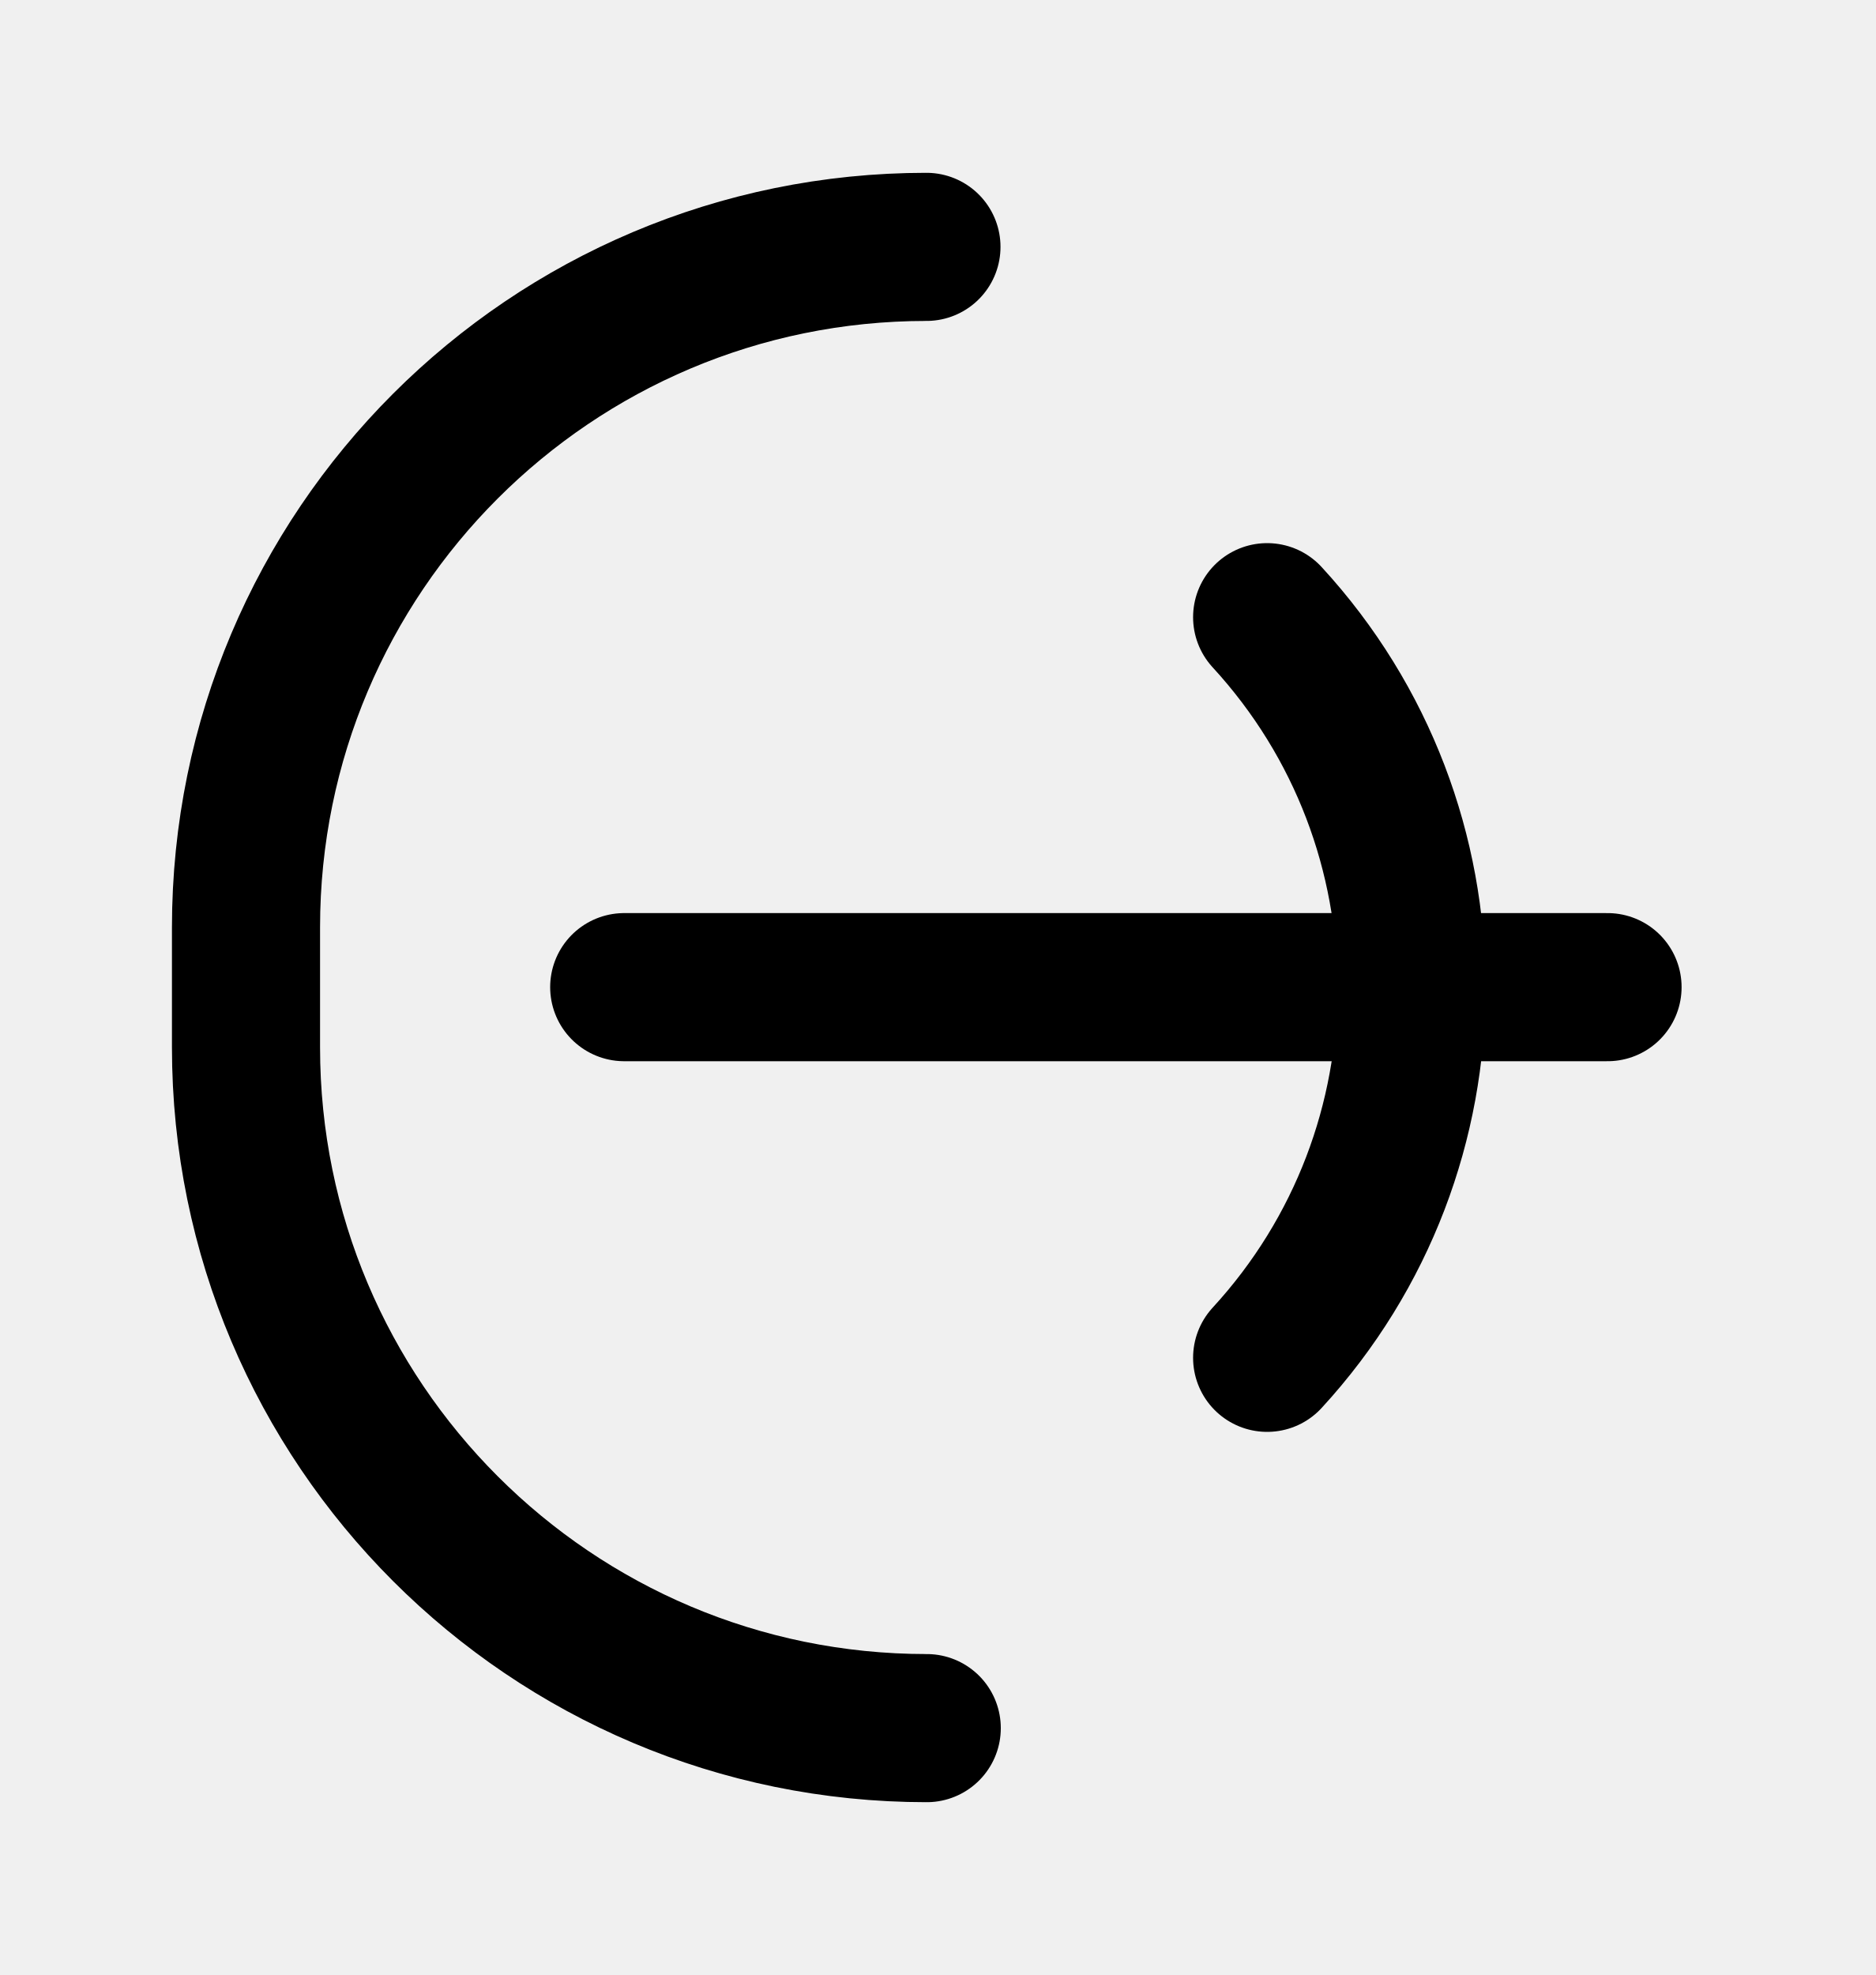
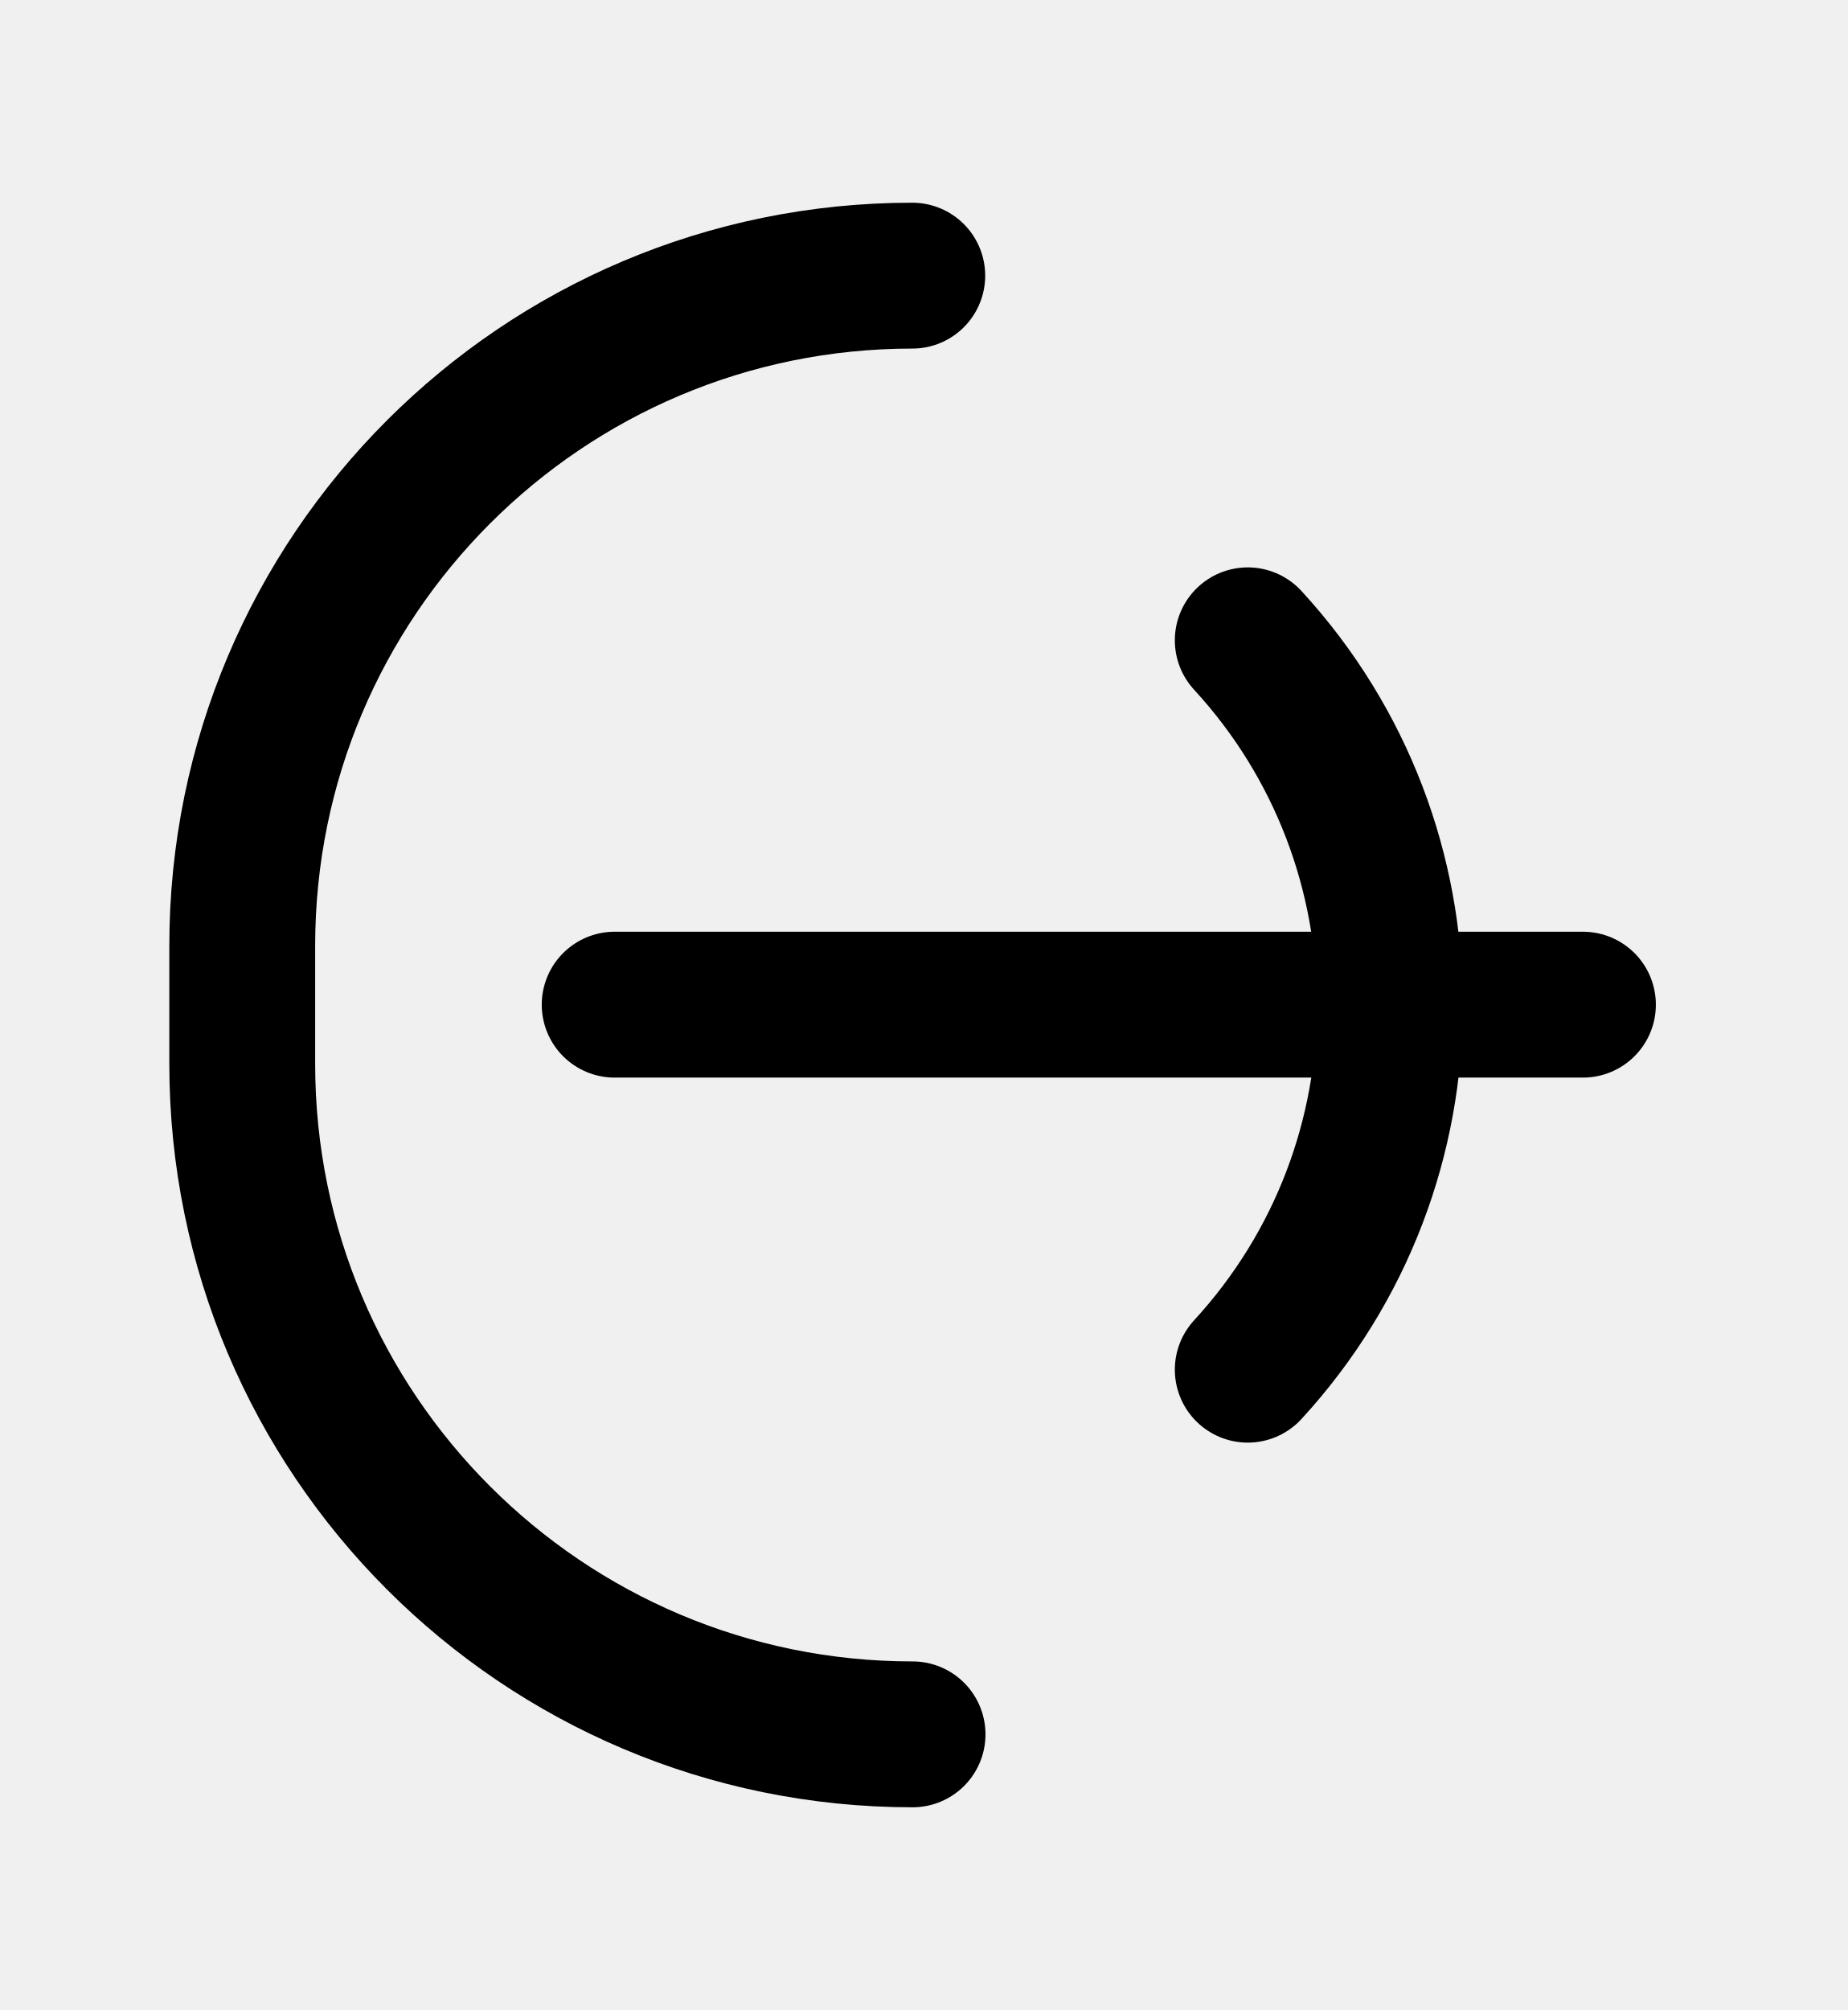
- <svg xmlns="http://www.w3.org/2000/svg" width="38" height="40" viewBox="0 0 38 40" fill="none">
+ <svg xmlns="http://www.w3.org/2000/svg" width="36.77" height="40" viewBox="0 0 38 40" fill="none">
  <path d="M0.387 18.386C0.387 8.232 8.618 0 18.773 0C28.927 0 37.158 8.232 37.158 18.386V21.614C37.158 31.768 28.927 40 18.773 40C8.618 40 0.387 31.768 0.387 21.614V18.386Z" fill="white" fill-opacity="0.01" />
  <path d="M18.766 5V5C11.154 5 4.983 11.171 4.983 18.783V21.211C4.983 28.826 11.157 35 18.772 35V35" stroke="black" stroke-width="3" stroke-linecap="round" stroke-linejoin="round" />
  <path d="M25.667 27.5V27.5C29.565 23.26 29.565 16.74 25.667 12.5V12.5" stroke="black" stroke-width="3" stroke-linecap="round" stroke-linejoin="round" />
  <path d="M12.644 19.993H32.562" stroke="black" stroke-width="3" stroke-linecap="round" stroke-linejoin="round" />
</svg>
